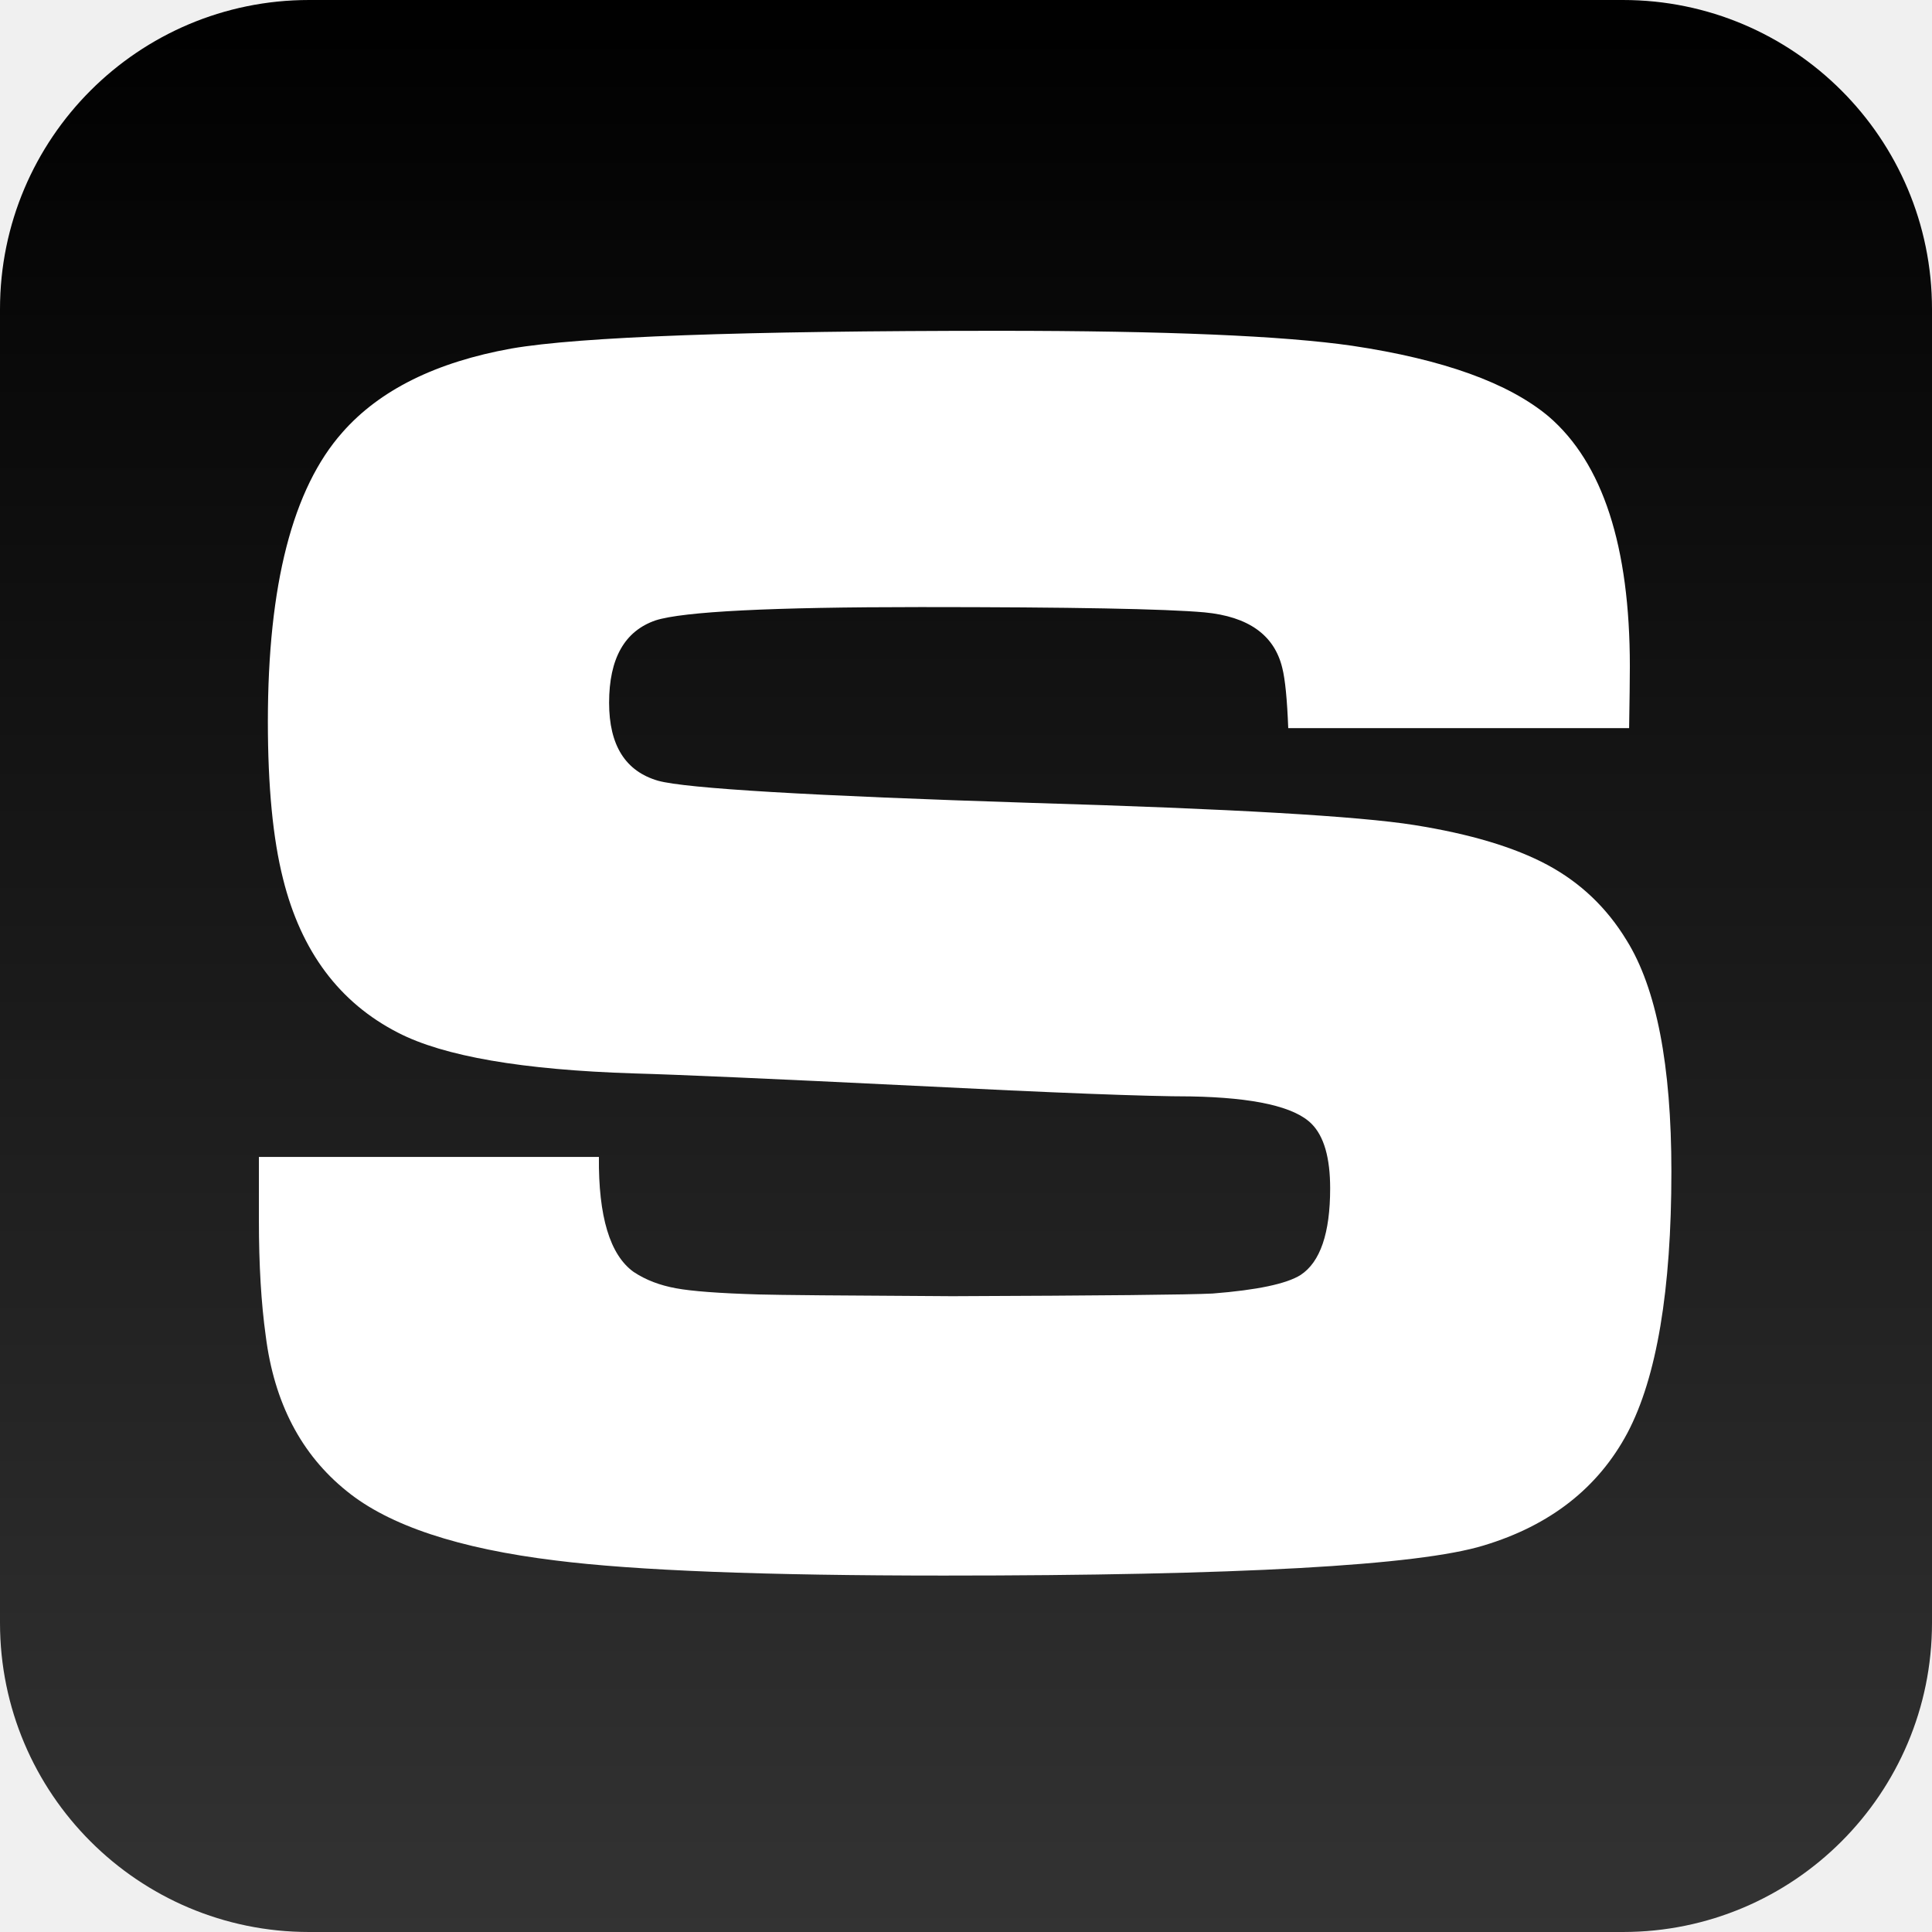
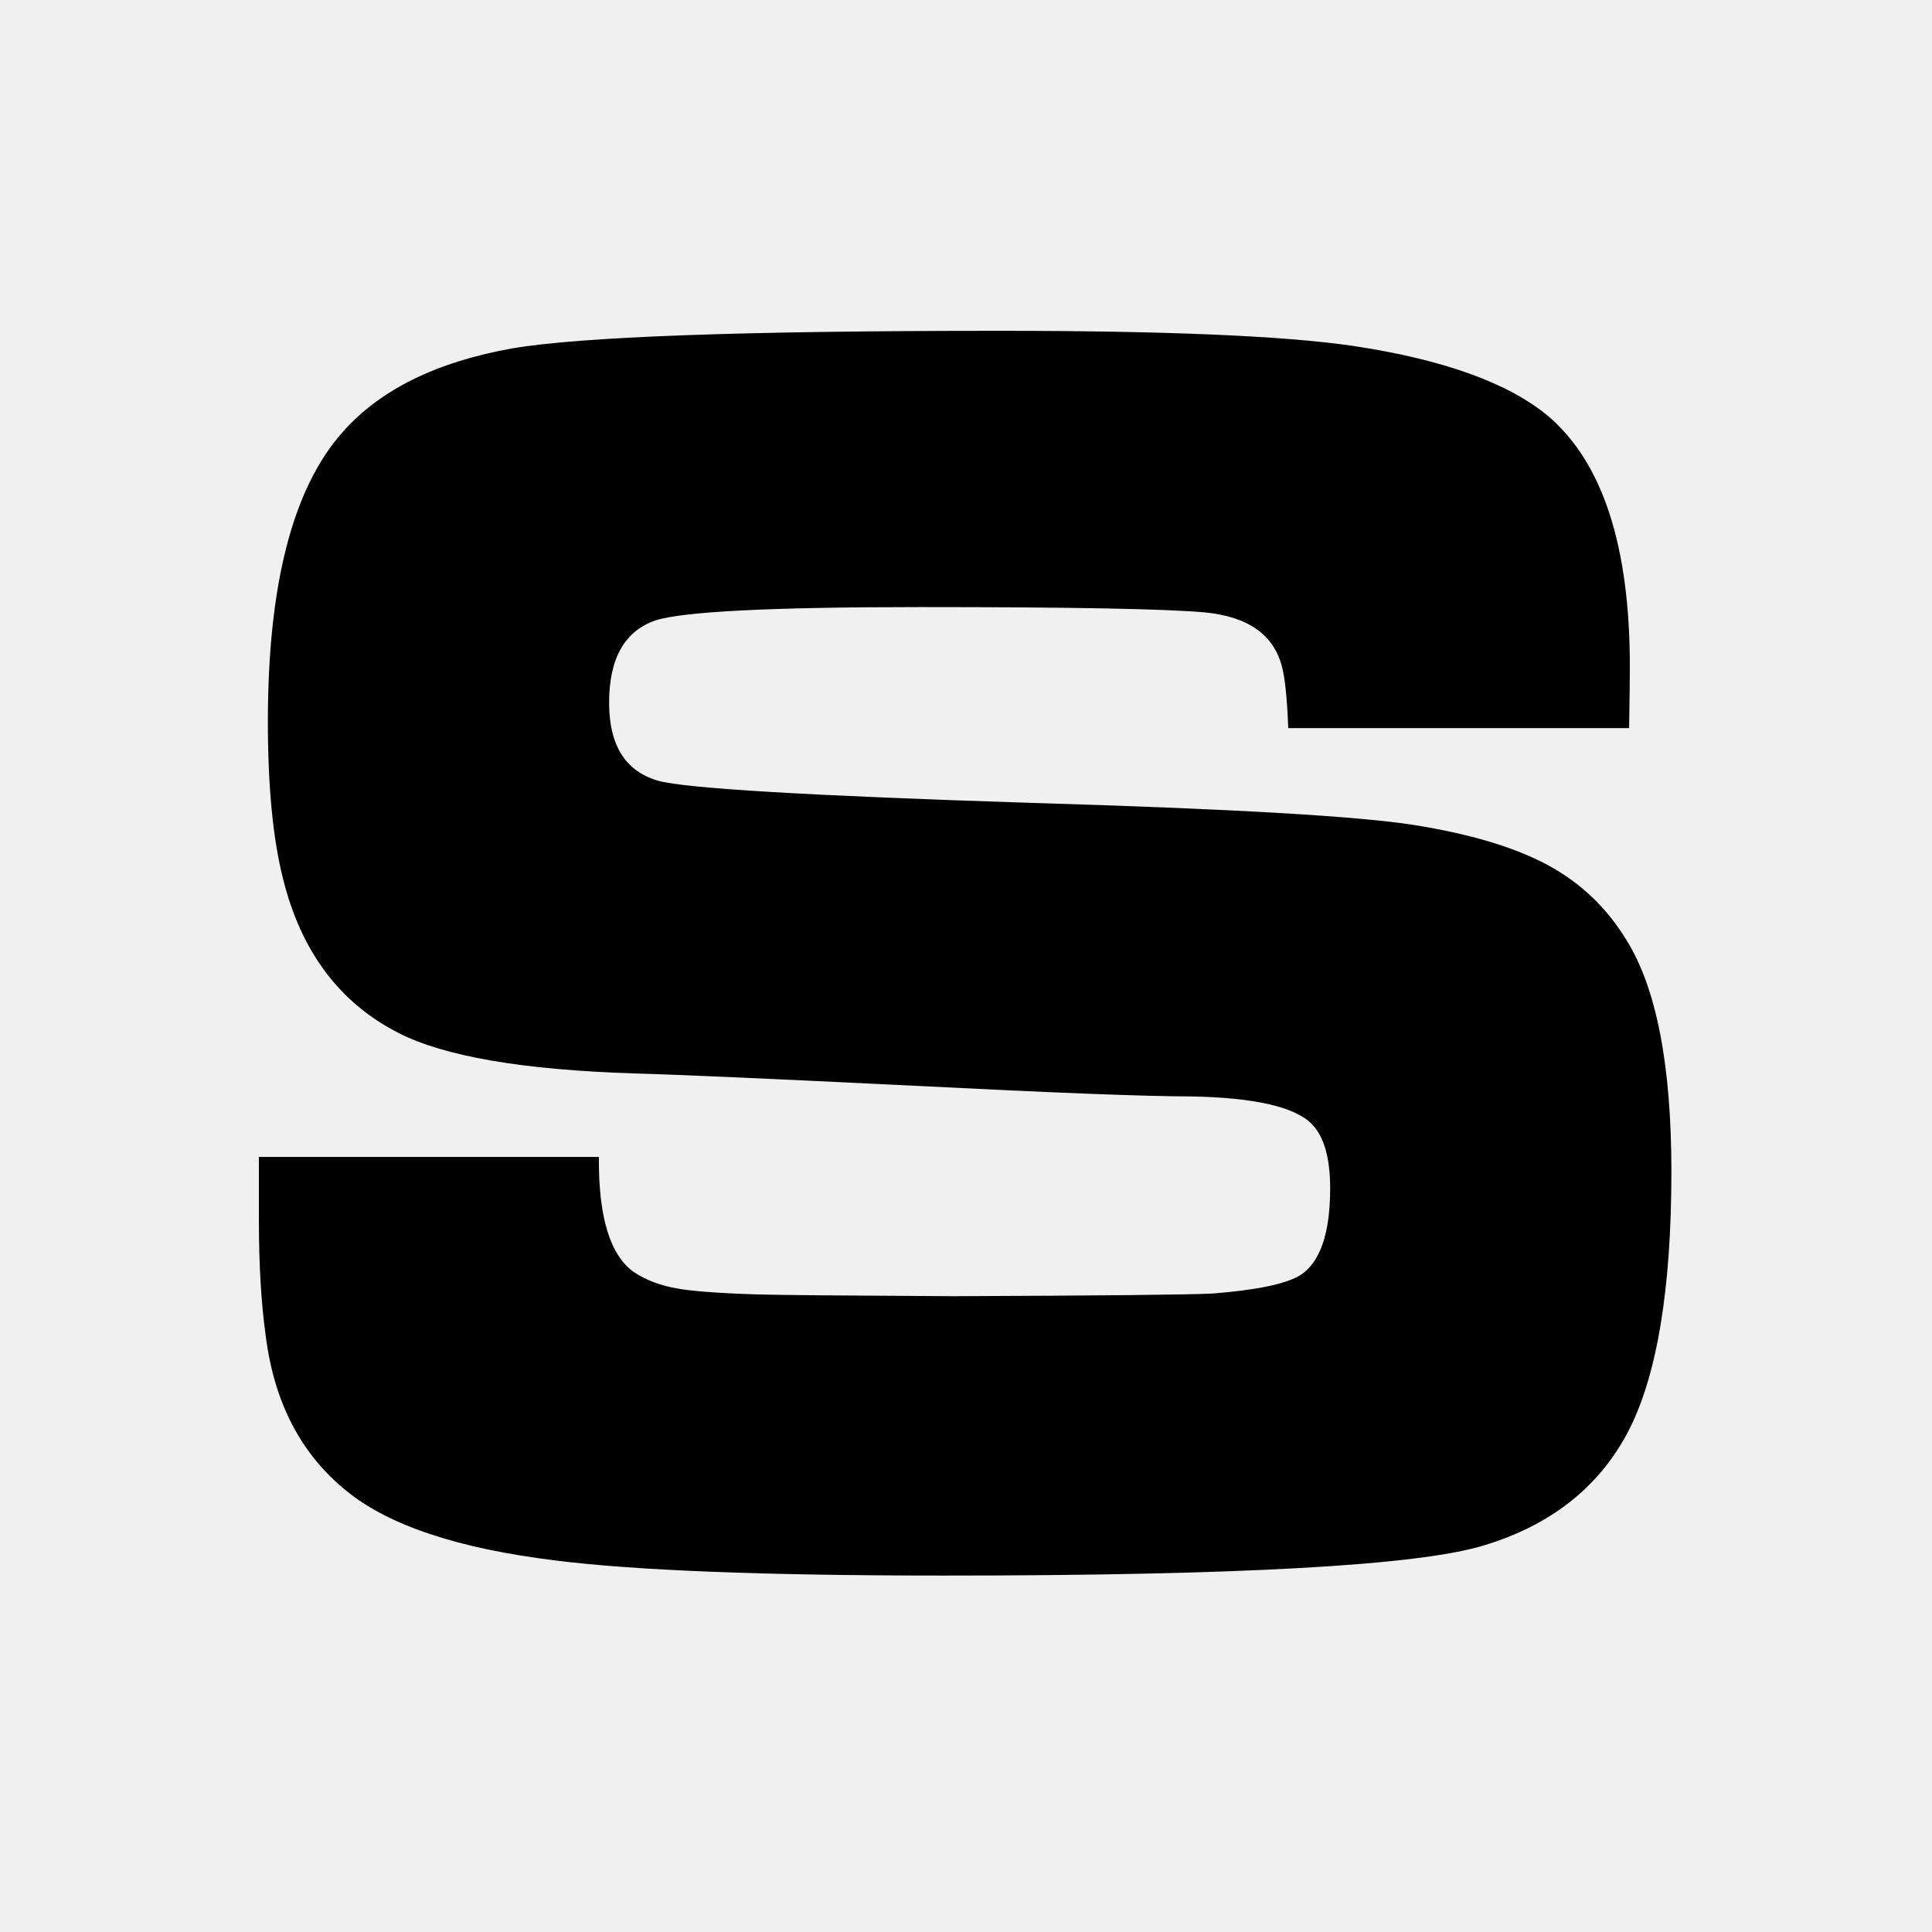
- <svg xmlns="http://www.w3.org/2000/svg" style="background-color:#ffffff00" width="1536" height="1536">
-   <defs>
-     <linearGradient id="a" x1="49.89%" y1="-.045%" x2="49.89%" y2="99.858%">
-       <stop offset="0%" />
-       <stop stop-color="#333" offset="100%" />
-     </linearGradient>
-   </defs>
-   <rect width="1536" height="1536" fill="url(#a)" rx="245.76" ry="245.76" />
-   <path d="M205.832 970.284c0 35.322 1.82 65.9 5.433 91.774 6.709 53.176 28.198 94.359 64.507 123.51 33.579 27.302 88.907 45.656 165.984 55.065 63.178 7.983 165.983 11.993 308.45 11.993 234.287 0 377.455-7.982 429.428-23.947 52.859-15.964 90.936-45.77 114.232-89.46 23.295-44.153 34.944-113.446 34.944-207.843 0-84.525-11.907-145.798-35.645-183.858-15.702-25.836-36.64-45.772-62.885-59.885-26.244-14.074-61.52-24.64-105.9-31.697-43.937-7.018-145.452-12.917-304.58-17.622-175.752-5.63-274.576-11.49-296.545-17.584-26.024-7.519-39-28.188-39-62.006 0-35.205 12.312-57.03 36.972-65.514 21.97-7.018 92.115-10.566 210.476-10.566 119.65 0 194.955 1.427 225.92 4.203 34.942 3.317 55.584 18.04 61.85 44.26 2.25 8.908 3.835 24.833 4.72 47.777h271c.368-22.442.589-38.83.589-49.127 0-95.475-21.527-161.676-64.58-198.657-31.847-26.683-83.858-45.386-156.032-56.183-54.7-7.944-148.4-11.915-281.099-11.915-204.024 0-333.149 4.704-387.407 14.075-60.082 10.797-104.942 33.047-134.505 66.748-39.477 44.538-59.198 121.158-59.198 229.823 0 51.555 4.017 93.278 12.09 125.129 14.338 57.649 44.822 98.407 91.451 122.276 36.309 18.741 98.861 29.538 187.622 32.353 34.058.926 108.444 4.204 223.228 9.833 111.172 5.63 184.23 8.445 219.212 8.445 50.645.926 82.678 8.213 96.168 21.787 9.843 9.832 14.783 26.915 14.783 51.286 0 35.63-7.852 58.612-23.518 68.908-11.206 7.018-34.502 11.953-69.887 14.73-18.837.963-87.84 1.658-207.011 2.12-86.954-.462-138.265-.924-153.93-1.387-31.369-.926-53.338-2.584-65.871-4.936-12.532-2.314-23.738-6.44-33.58-12.996-18.835-13.573-28.014-44.036-27.571-91.389H205.832v50.824-.347z" fill="#fff" />
+ <svg xmlns="http://www.w3.org/2000/svg" viewBox="0 0 1536 1536">
+   <path d="M205.832 970.284c0 35.322 1.82 65.9 5.433 91.774 6.709 53.176 28.198 94.359 64.507 123.51 33.579 27.302 88.907 45.656 165.984 55.065 63.178 7.983 165.983 11.993 308.45 11.993 234.287 0 377.455-7.982 429.428-23.947 52.859-15.964 90.936-45.77 114.232-89.46 23.295-44.153 34.944-113.446 34.944-207.843 0-84.525-11.907-145.798-35.645-183.858-15.702-25.836-36.64-45.772-62.885-59.885-26.244-14.074-61.52-24.64-105.9-31.697-43.937-7.018-145.452-12.917-304.58-17.622-175.752-5.63-274.576-11.49-296.545-17.584-26.024-7.519-39-28.188-39-62.006 0-35.205 12.312-57.03 36.972-65.514 21.97-7.018 92.115-10.566 210.476-10.566 119.65 0 194.955 1.427 225.92 4.203 34.942 3.317 55.584 18.04 61.85 44.26 2.25 8.908 3.835 24.833 4.72 47.777h271c.368-22.442.589-38.83.589-49.127 0-95.475-21.527-161.676-64.58-198.657-31.847-26.683-83.858-45.386-156.032-56.183-54.7-7.944-148.4-11.915-281.099-11.915-204.024 0-333.149 4.704-387.407 14.075-60.082 10.797-104.942 33.047-134.505 66.748-39.477 44.538-59.198 121.158-59.198 229.823 0 51.555 4.017 93.278 12.09 125.129 14.338 57.649 44.822 98.407 91.451 122.276 36.309 18.741 98.861 29.538 187.622 32.353 34.058.926 108.444 4.204 223.228 9.833 111.172 5.63 184.23 8.445 219.212 8.445 50.645.926 82.678 8.213 96.168 21.787 9.843 9.832 14.783 26.915 14.783 51.286 0 35.63-7.852 58.612-23.518 68.908-11.206 7.018-34.502 11.953-69.887 14.73-18.837.963-87.84 1.658-207.011 2.12-86.954-.462-138.265-.924-153.93-1.387-31.369-.926-53.338-2.584-65.871-4.936-12.532-2.314-23.738-6.44-33.58-12.996-18.835-13.573-28.014-44.036-27.571-91.389H205.832v50.824-.347z" />
</svg>
